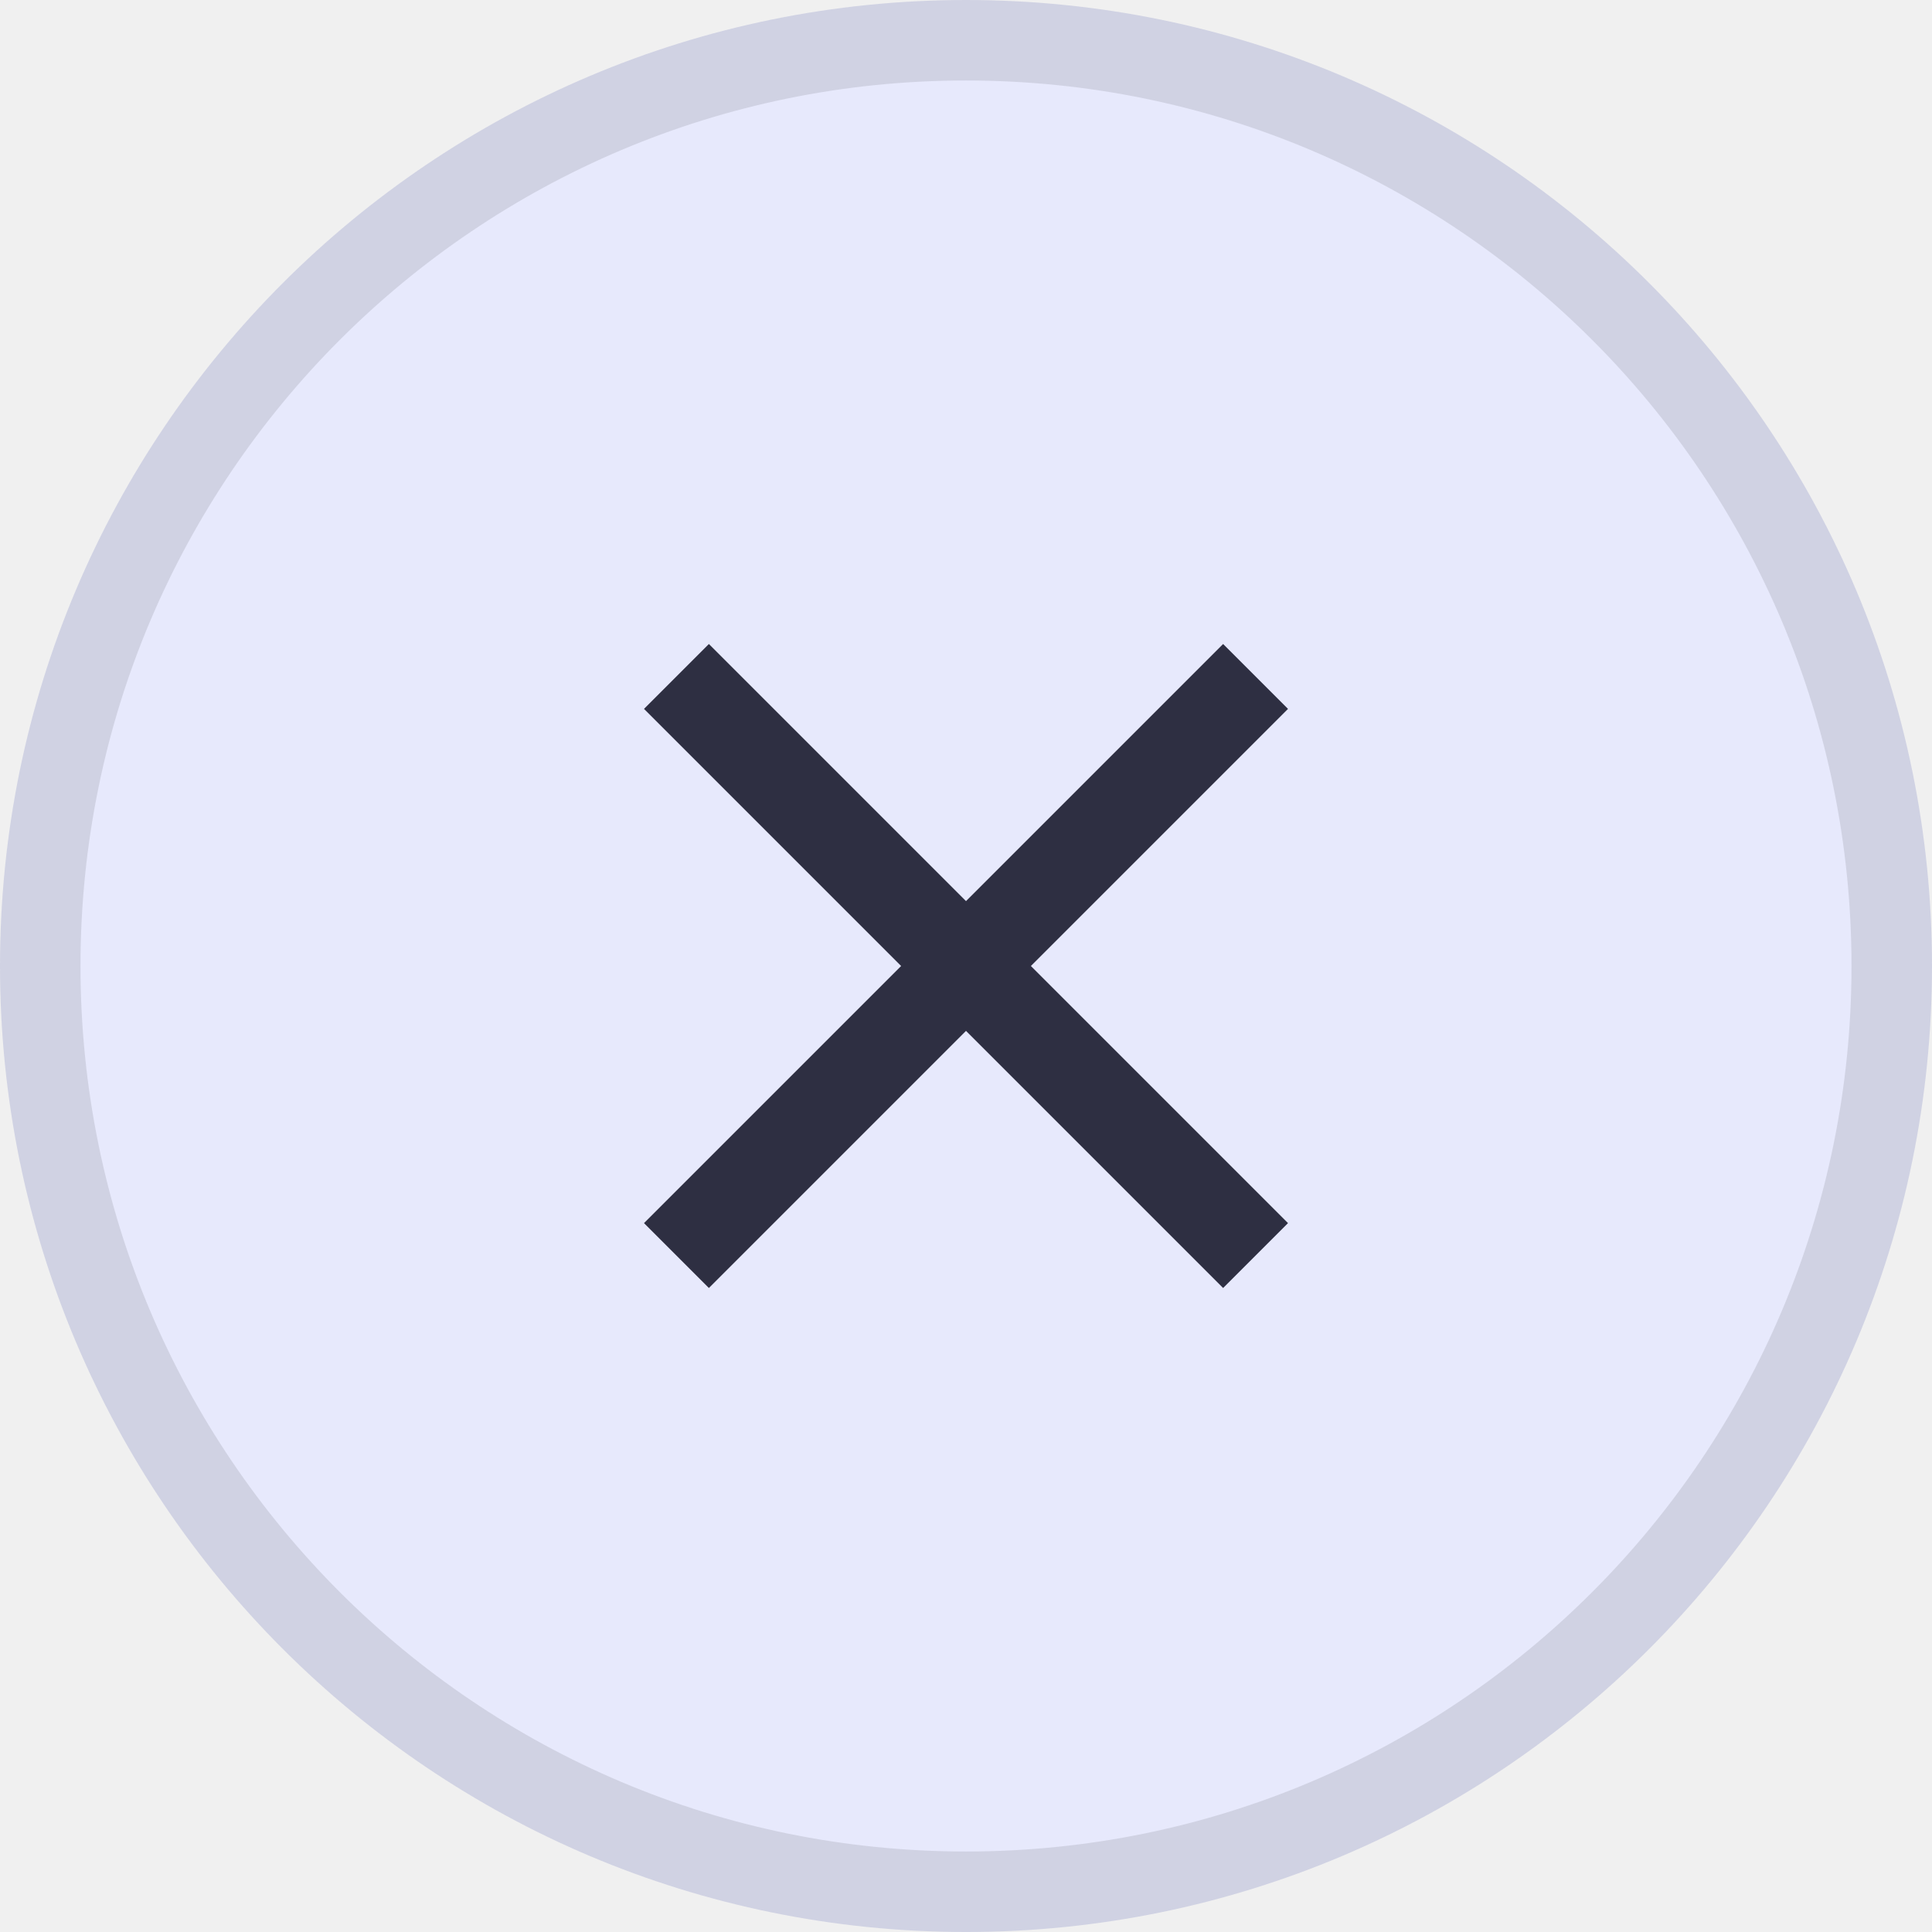
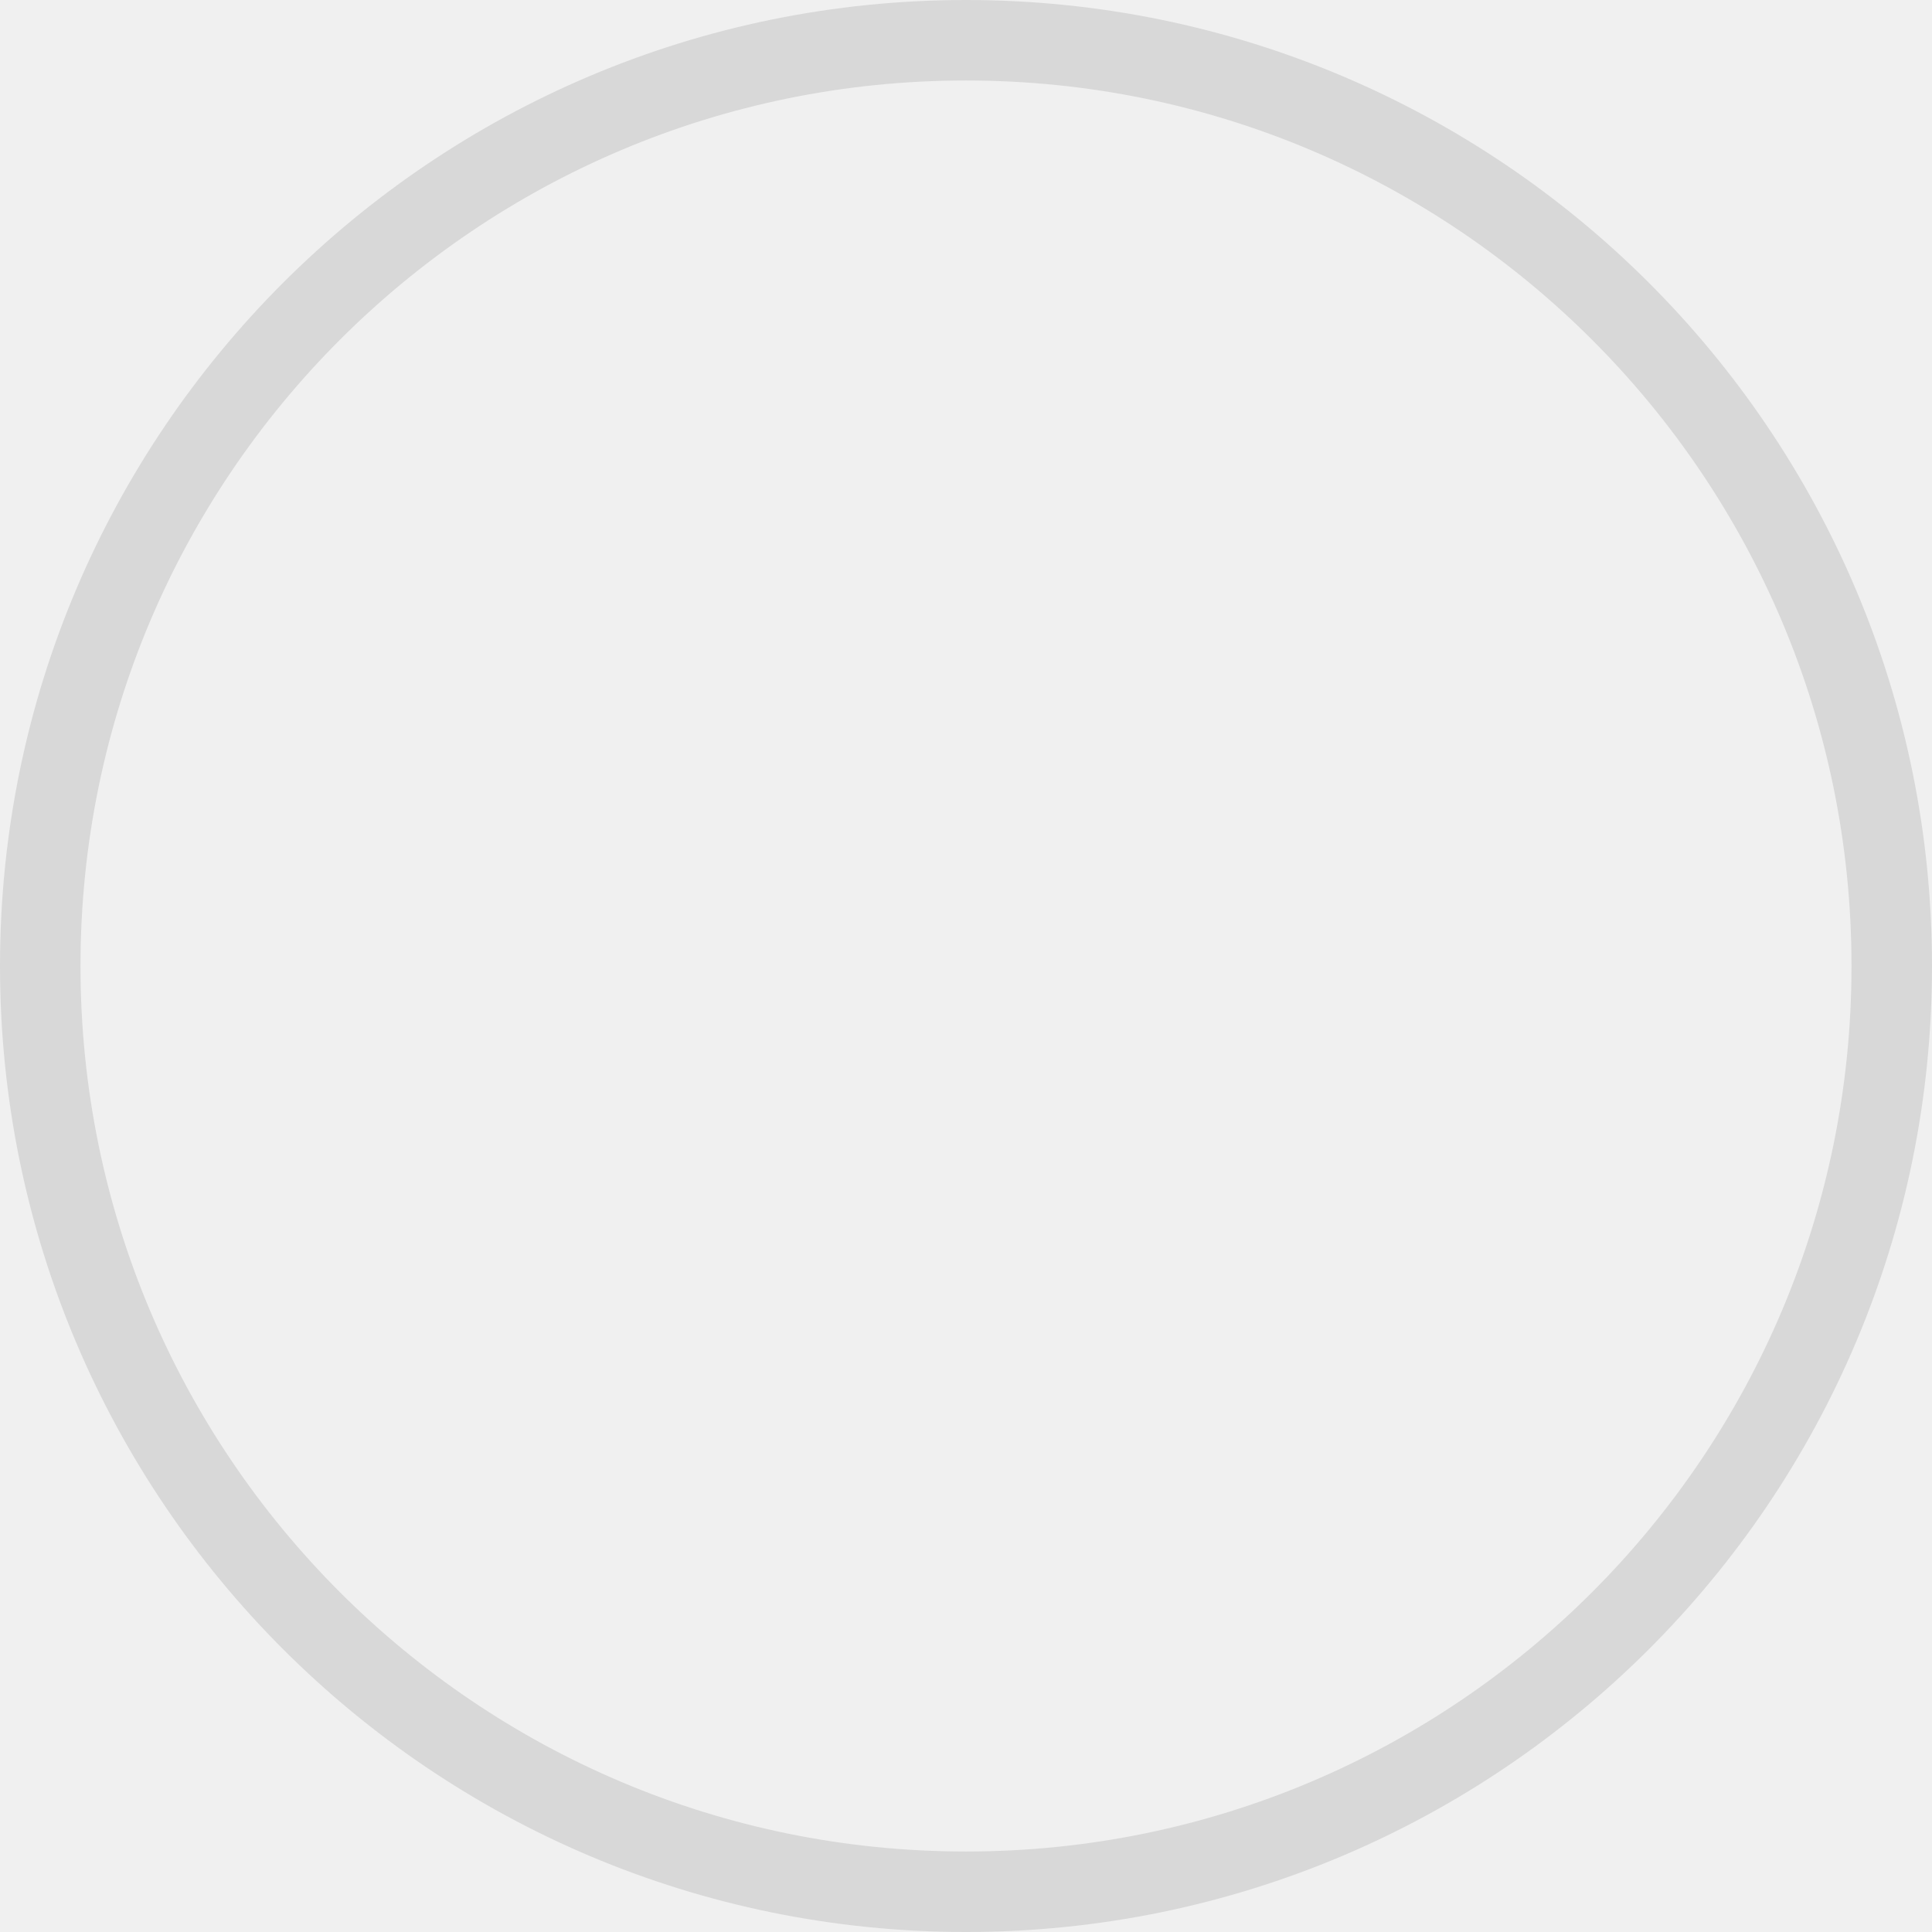
<svg xmlns="http://www.w3.org/2000/svg" width="24" height="24" fill="none">
-   <circle cx="12" cy="12" r="12" fill="#E7E9FC" />
+   <path d="M0 0h24v24H0z" />
+   <circle cx="12" cy="12" r="12" />
  <circle cx="12" cy="12" r="11.5" stroke="#000" stroke-opacity=".1" />
  <g clip-path="url(#a)">
-     <path fill="#2E2F42" d="M16 8.806 15.194 8 12 11.194 8.806 8 8 8.806 11.194 12 8 15.194l.806.806L12 12.806 15.194 16l.806-.806L12.806 12 16 8.806Z" />
+     <path d="M16 8.806 15.194 8 12 11.194 8.806 8 8 8.806 11.194 12 8 15.194l.806.806L12 12.806 15.194 16l.806-.806L12.806 12 16 8.806Z" />
  </g>
  <defs>
    <clipPath id="a">
-       <path fill="#fff" d="M8 8h8v8H8z" />
+       <path d="M8 8h8v8H8z" />
    </clipPath>
  </defs>
</svg>
